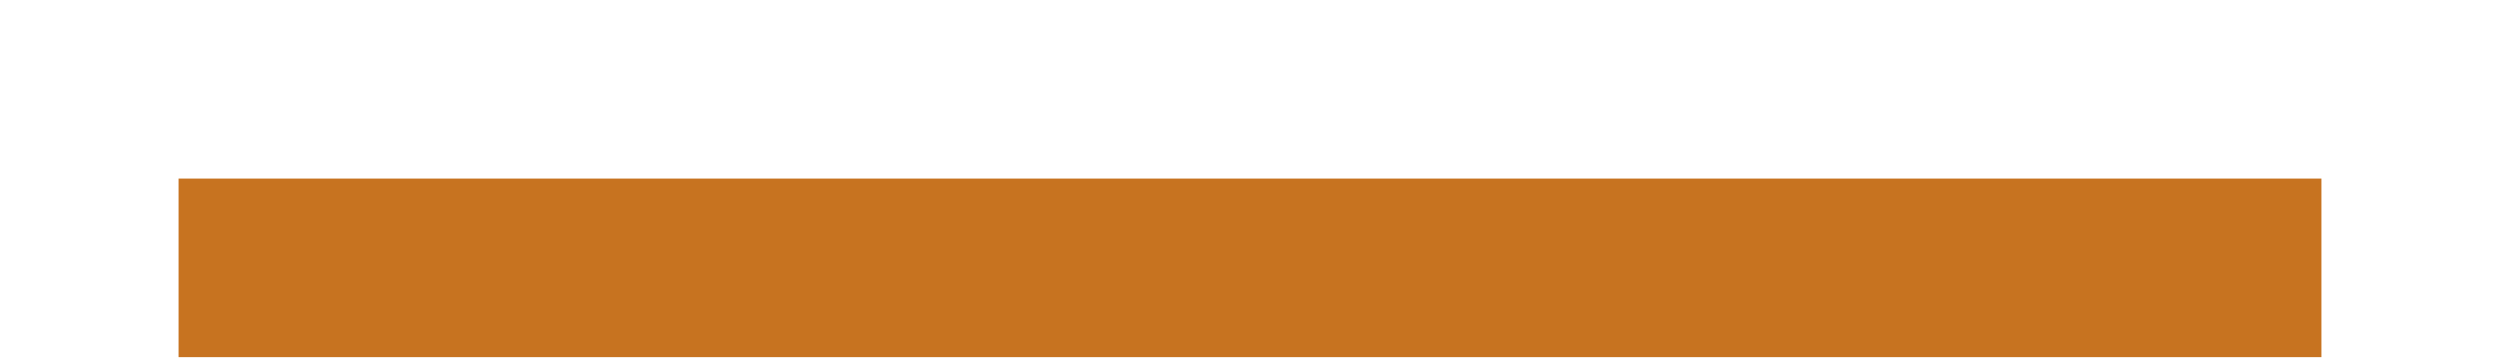
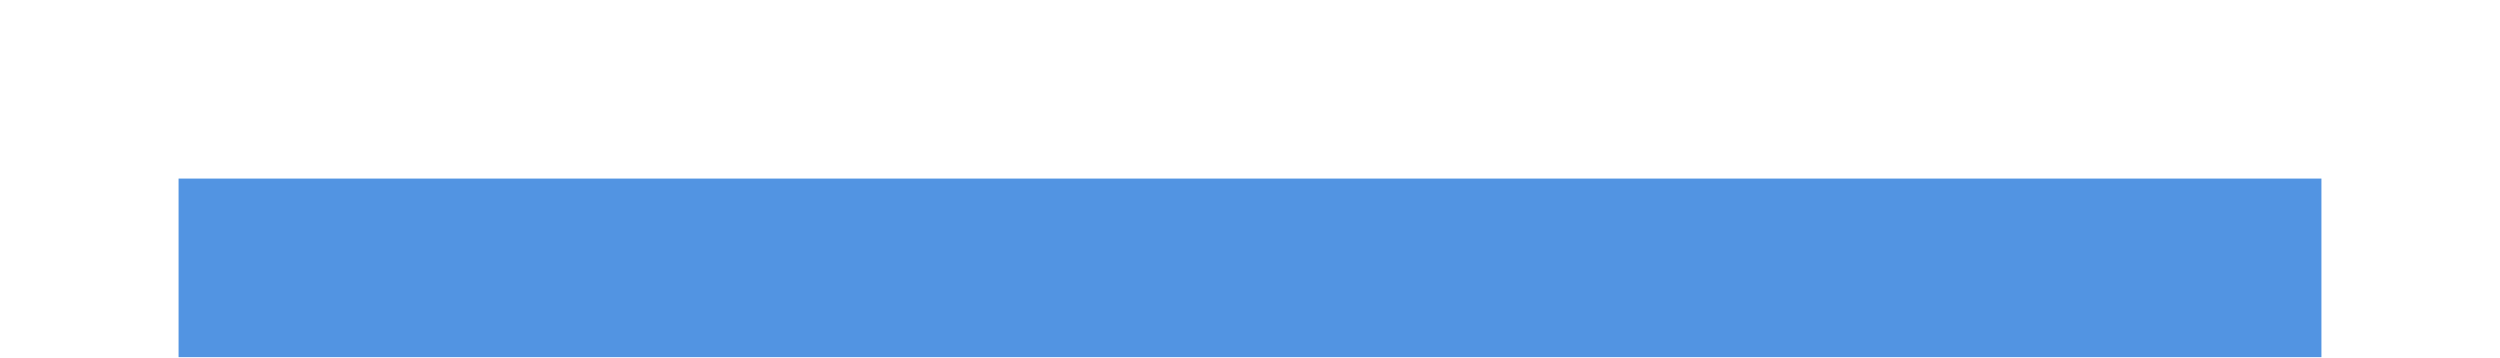
<svg xmlns="http://www.w3.org/2000/svg" width="28" height="4" id="svg11300" version="1.0" style="display:inline;enable-background:new">
  <defs id="defs3" />
  <g style="display:inline" id="layer1" transform="translate(0,-296)">
-     <rect style="opacity:1;fill:#c77320;fill-opacity:1;stroke:none" id="rect4270-9" width="24" height="2" x="2" y="298" />
+     <rect style="opacity:1;fill:#5294e2;fill-opacity:1;stroke:none" id="rect4270-9" width="24" height="2" x="2" y="298" />
  </g>
</svg>
